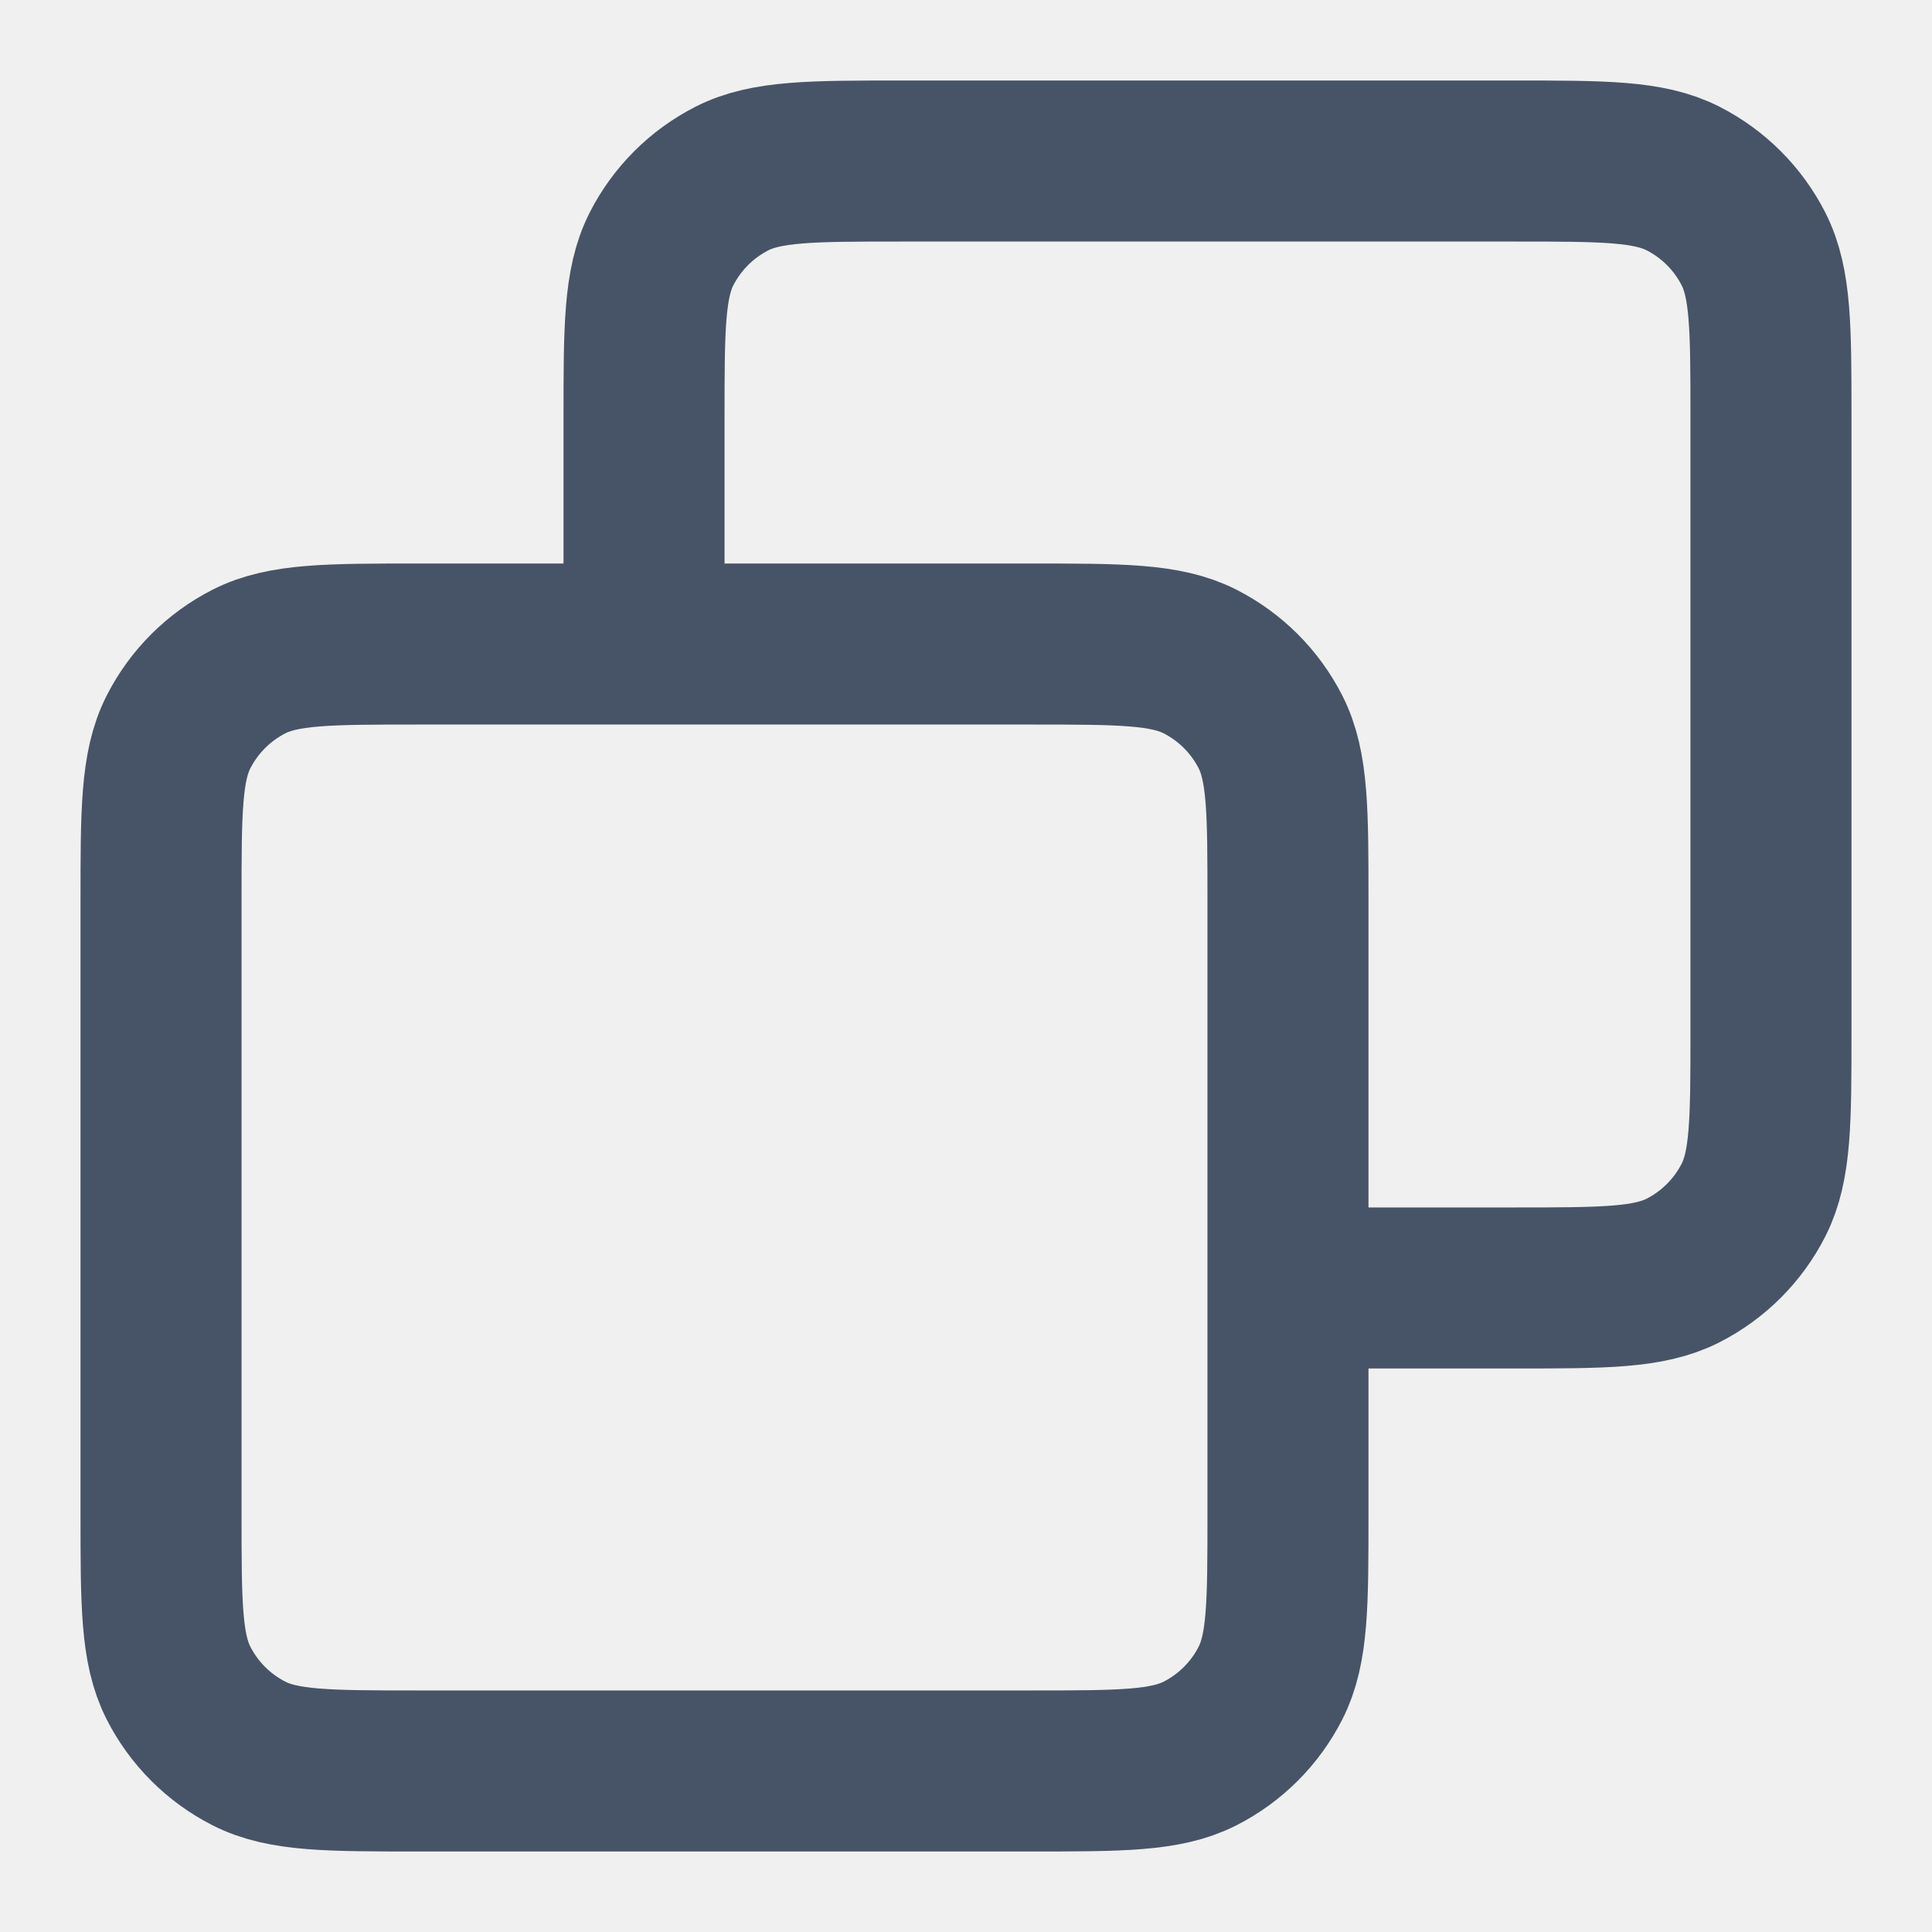
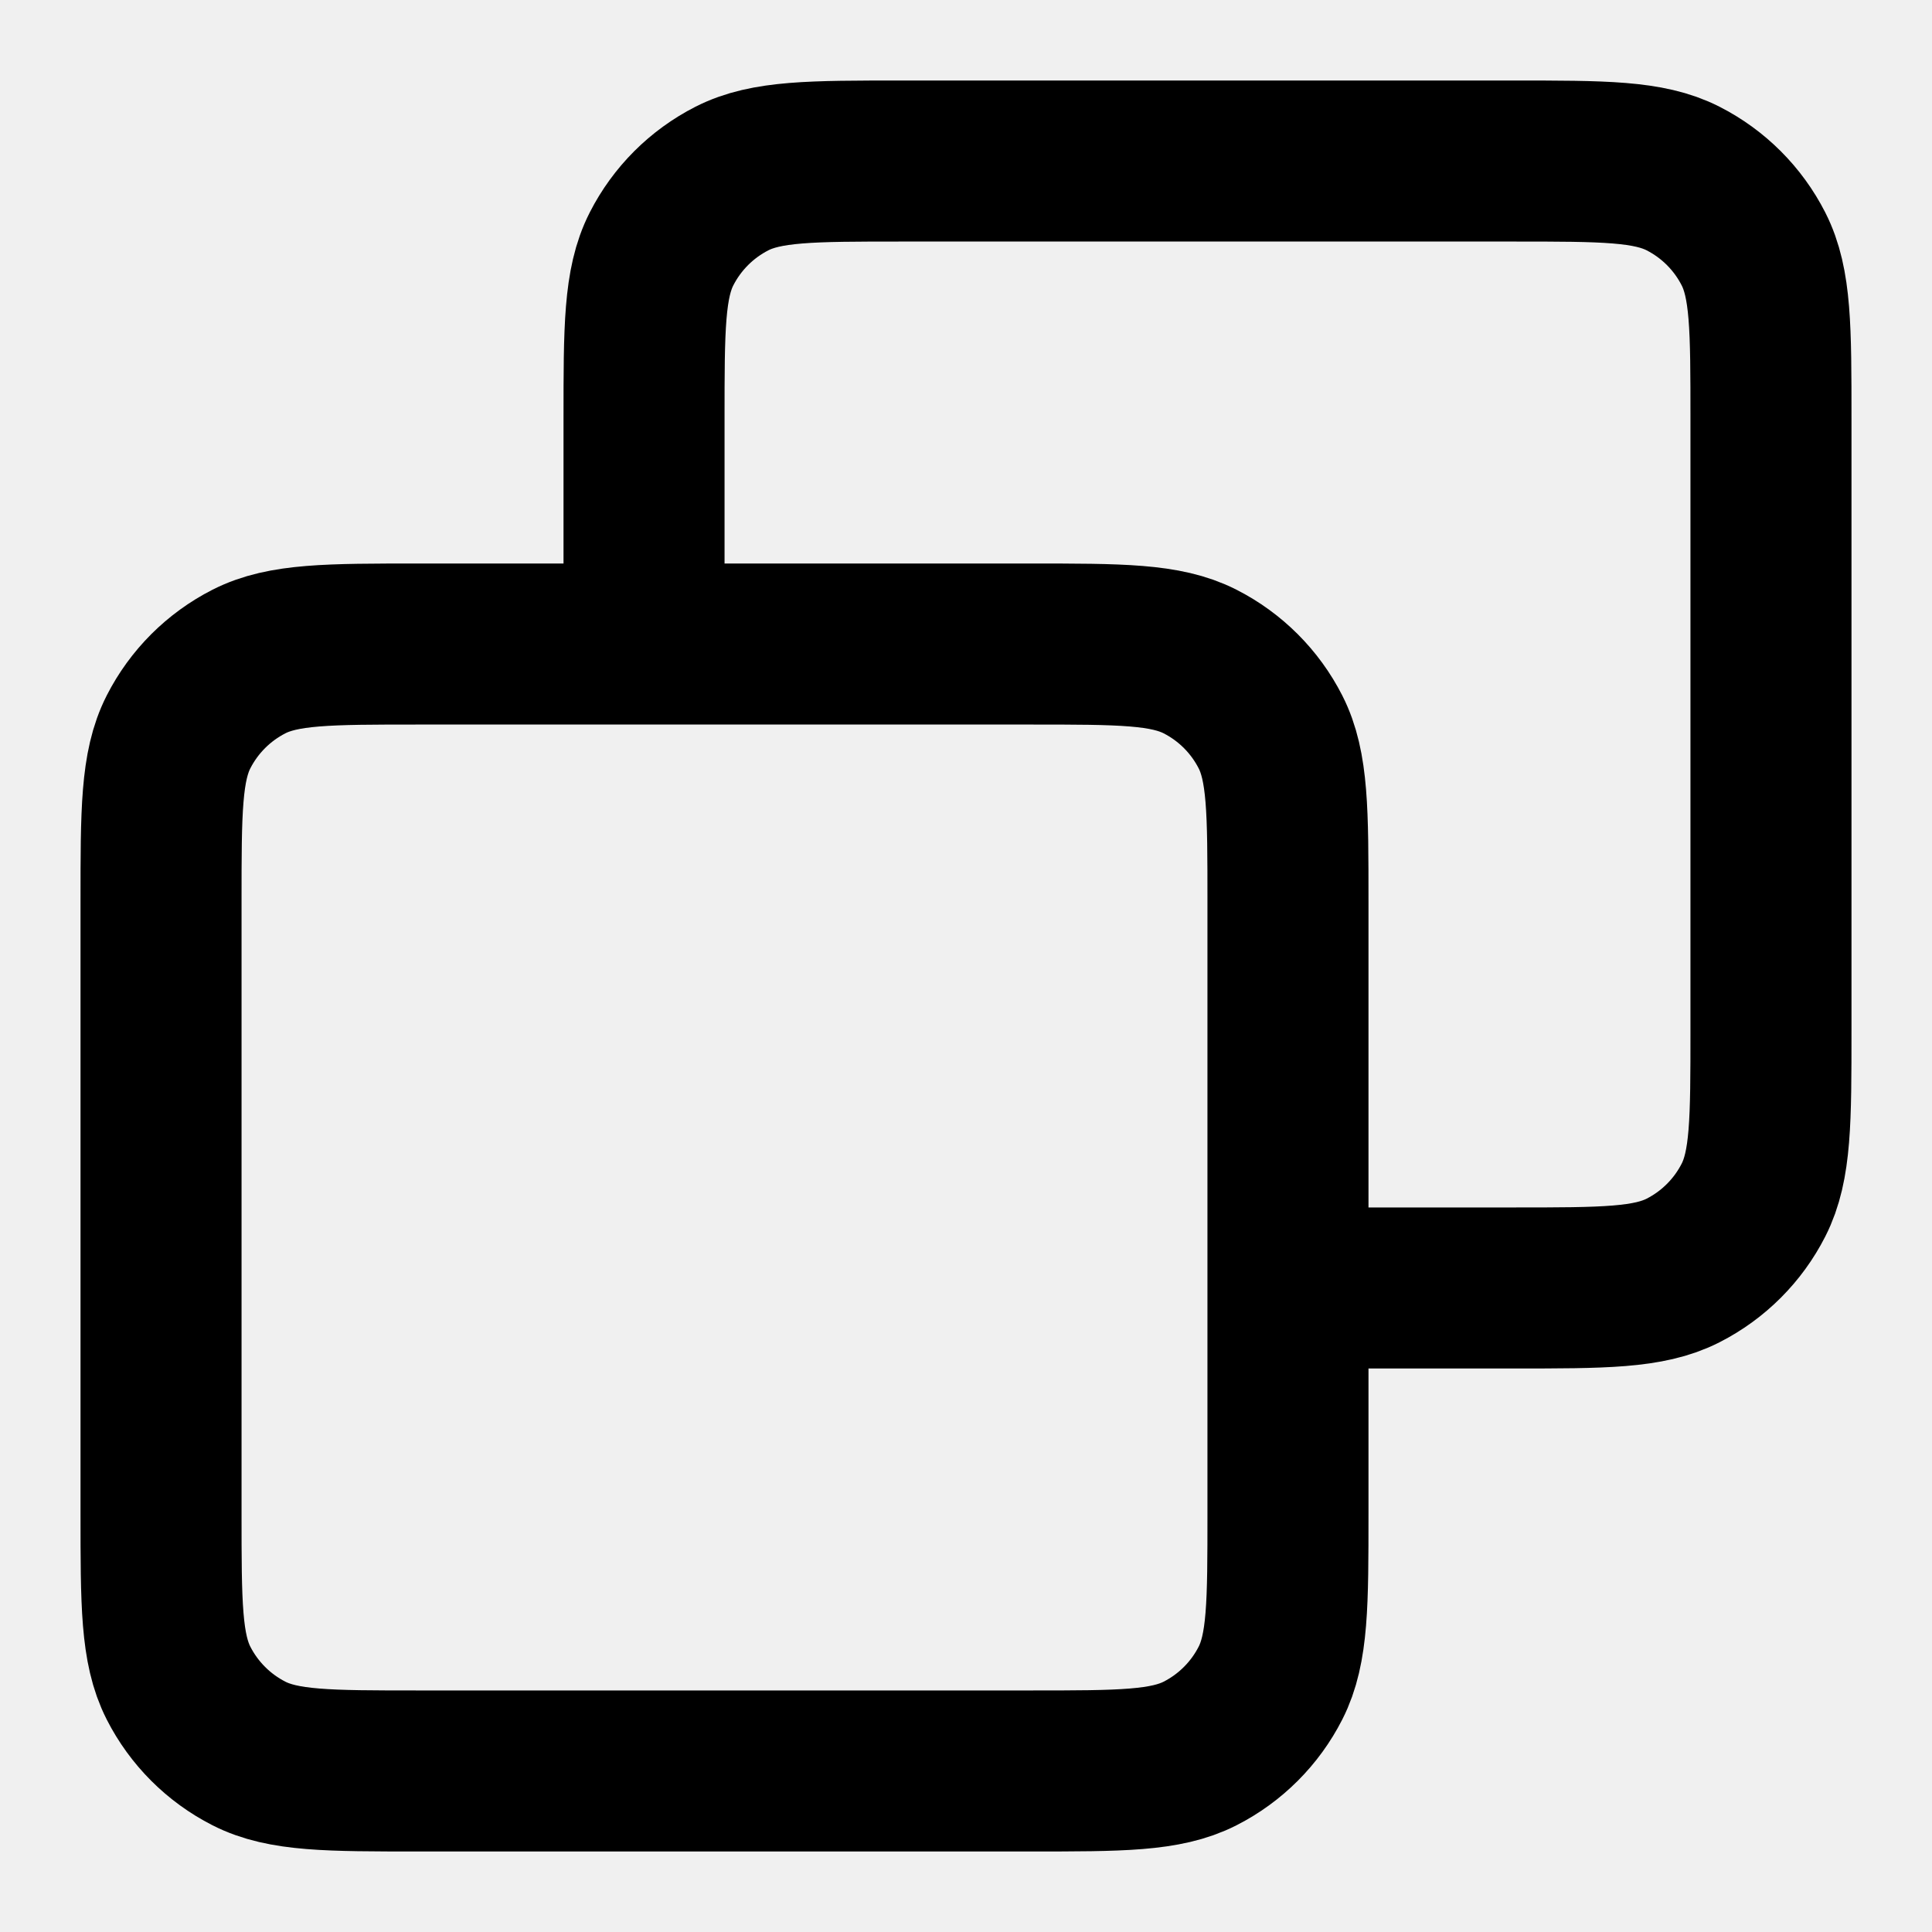
<svg xmlns="http://www.w3.org/2000/svg" width="20" height="20" viewBox="0 0 20 20" fill="none">
-   <g clip-path="url(#clip0_23_2107)">
-     <path d="M6.667 6.667V4.333C6.667 3.4 6.667 2.933 6.848 2.577C7.008 2.263 7.263 2.008 7.577 1.848C7.933 1.667 8.4 1.667 9.333 1.667H15.667C16.6 1.667 17.067 1.667 17.423 1.848C17.737 2.008 17.992 2.263 18.152 2.577C18.333 2.933 18.333 3.4 18.333 4.333V10.667C18.333 11.6 18.333 12.067 18.152 12.423C17.992 12.737 17.737 12.992 17.423 13.152C17.067 13.333 16.6 13.333 15.667 13.333H13.333M4.333 18.333H10.667C11.6 18.333 12.067 18.333 12.423 18.152C12.737 17.992 12.992 17.737 13.152 17.423C13.333 17.067 13.333 16.6 13.333 15.667V9.333C13.333 8.4 13.333 7.933 13.152 7.577C12.992 7.263 12.737 7.008 12.423 6.848C12.067 6.667 11.6 6.667 10.667 6.667H4.333C3.4 6.667 2.933 6.667 2.577 6.848C2.263 7.008 2.008 7.263 1.848 7.577C1.667 7.933 1.667 8.4 1.667 9.333V15.667C1.667 16.6 1.667 17.067 1.848 17.423C2.008 17.737 2.263 17.992 2.577 18.152C2.933 18.333 3.4 18.333 4.333 18.333Z" stroke="#475467" stroke-width="1.667" stroke-linecap="round" stroke-linejoin="round" />
+   <g clip-path="url(#clip0_395_139)">
+     <path d="M6.667 6.667V4.333C6.667 3.4 6.667 2.933 6.848 2.577C7.008 2.263 7.263 2.008 7.577 1.848C7.933 1.667 8.4 1.667 9.333 1.667H15.667C16.6 1.667 17.067 1.667 17.423 1.848C17.737 2.008 17.992 2.263 18.152 2.577C18.333 2.933 18.333 3.4 18.333 4.333V10.667C18.333 11.6 18.333 12.067 18.152 12.423C17.992 12.737 17.737 12.992 17.423 13.152C17.067 13.333 16.6 13.333 15.667 13.333H13.333M4.333 18.333H10.667C11.6 18.333 12.067 18.333 12.423 18.152C12.737 17.992 12.992 17.737 13.152 17.423C13.333 17.067 13.333 16.6 13.333 15.667V9.333C13.333 8.4 13.333 7.933 13.152 7.577C12.992 7.263 12.737 7.008 12.423 6.848C12.067 6.667 11.6 6.667 10.667 6.667H4.333C3.4 6.667 2.933 6.667 2.577 6.848C2.263 7.008 2.008 7.263 1.848 7.577C1.667 7.933 1.667 8.4 1.667 9.333V15.667C1.667 16.6 1.667 17.067 1.848 17.423C2.008 17.737 2.263 17.992 2.577 18.152C2.933 18.333 3.4 18.333 4.333 18.333Z" stroke="currentColor" stroke-width="1.667" stroke-linecap="round" stroke-linejoin="round" />
  </g>
  <defs>
-     <clipPath id="clip0_23_2107">
+     <clipPath id="clip0_395_139">
      <rect width="20" height="20" fill="white" />
    </clipPath>
  </defs>
</svg>
